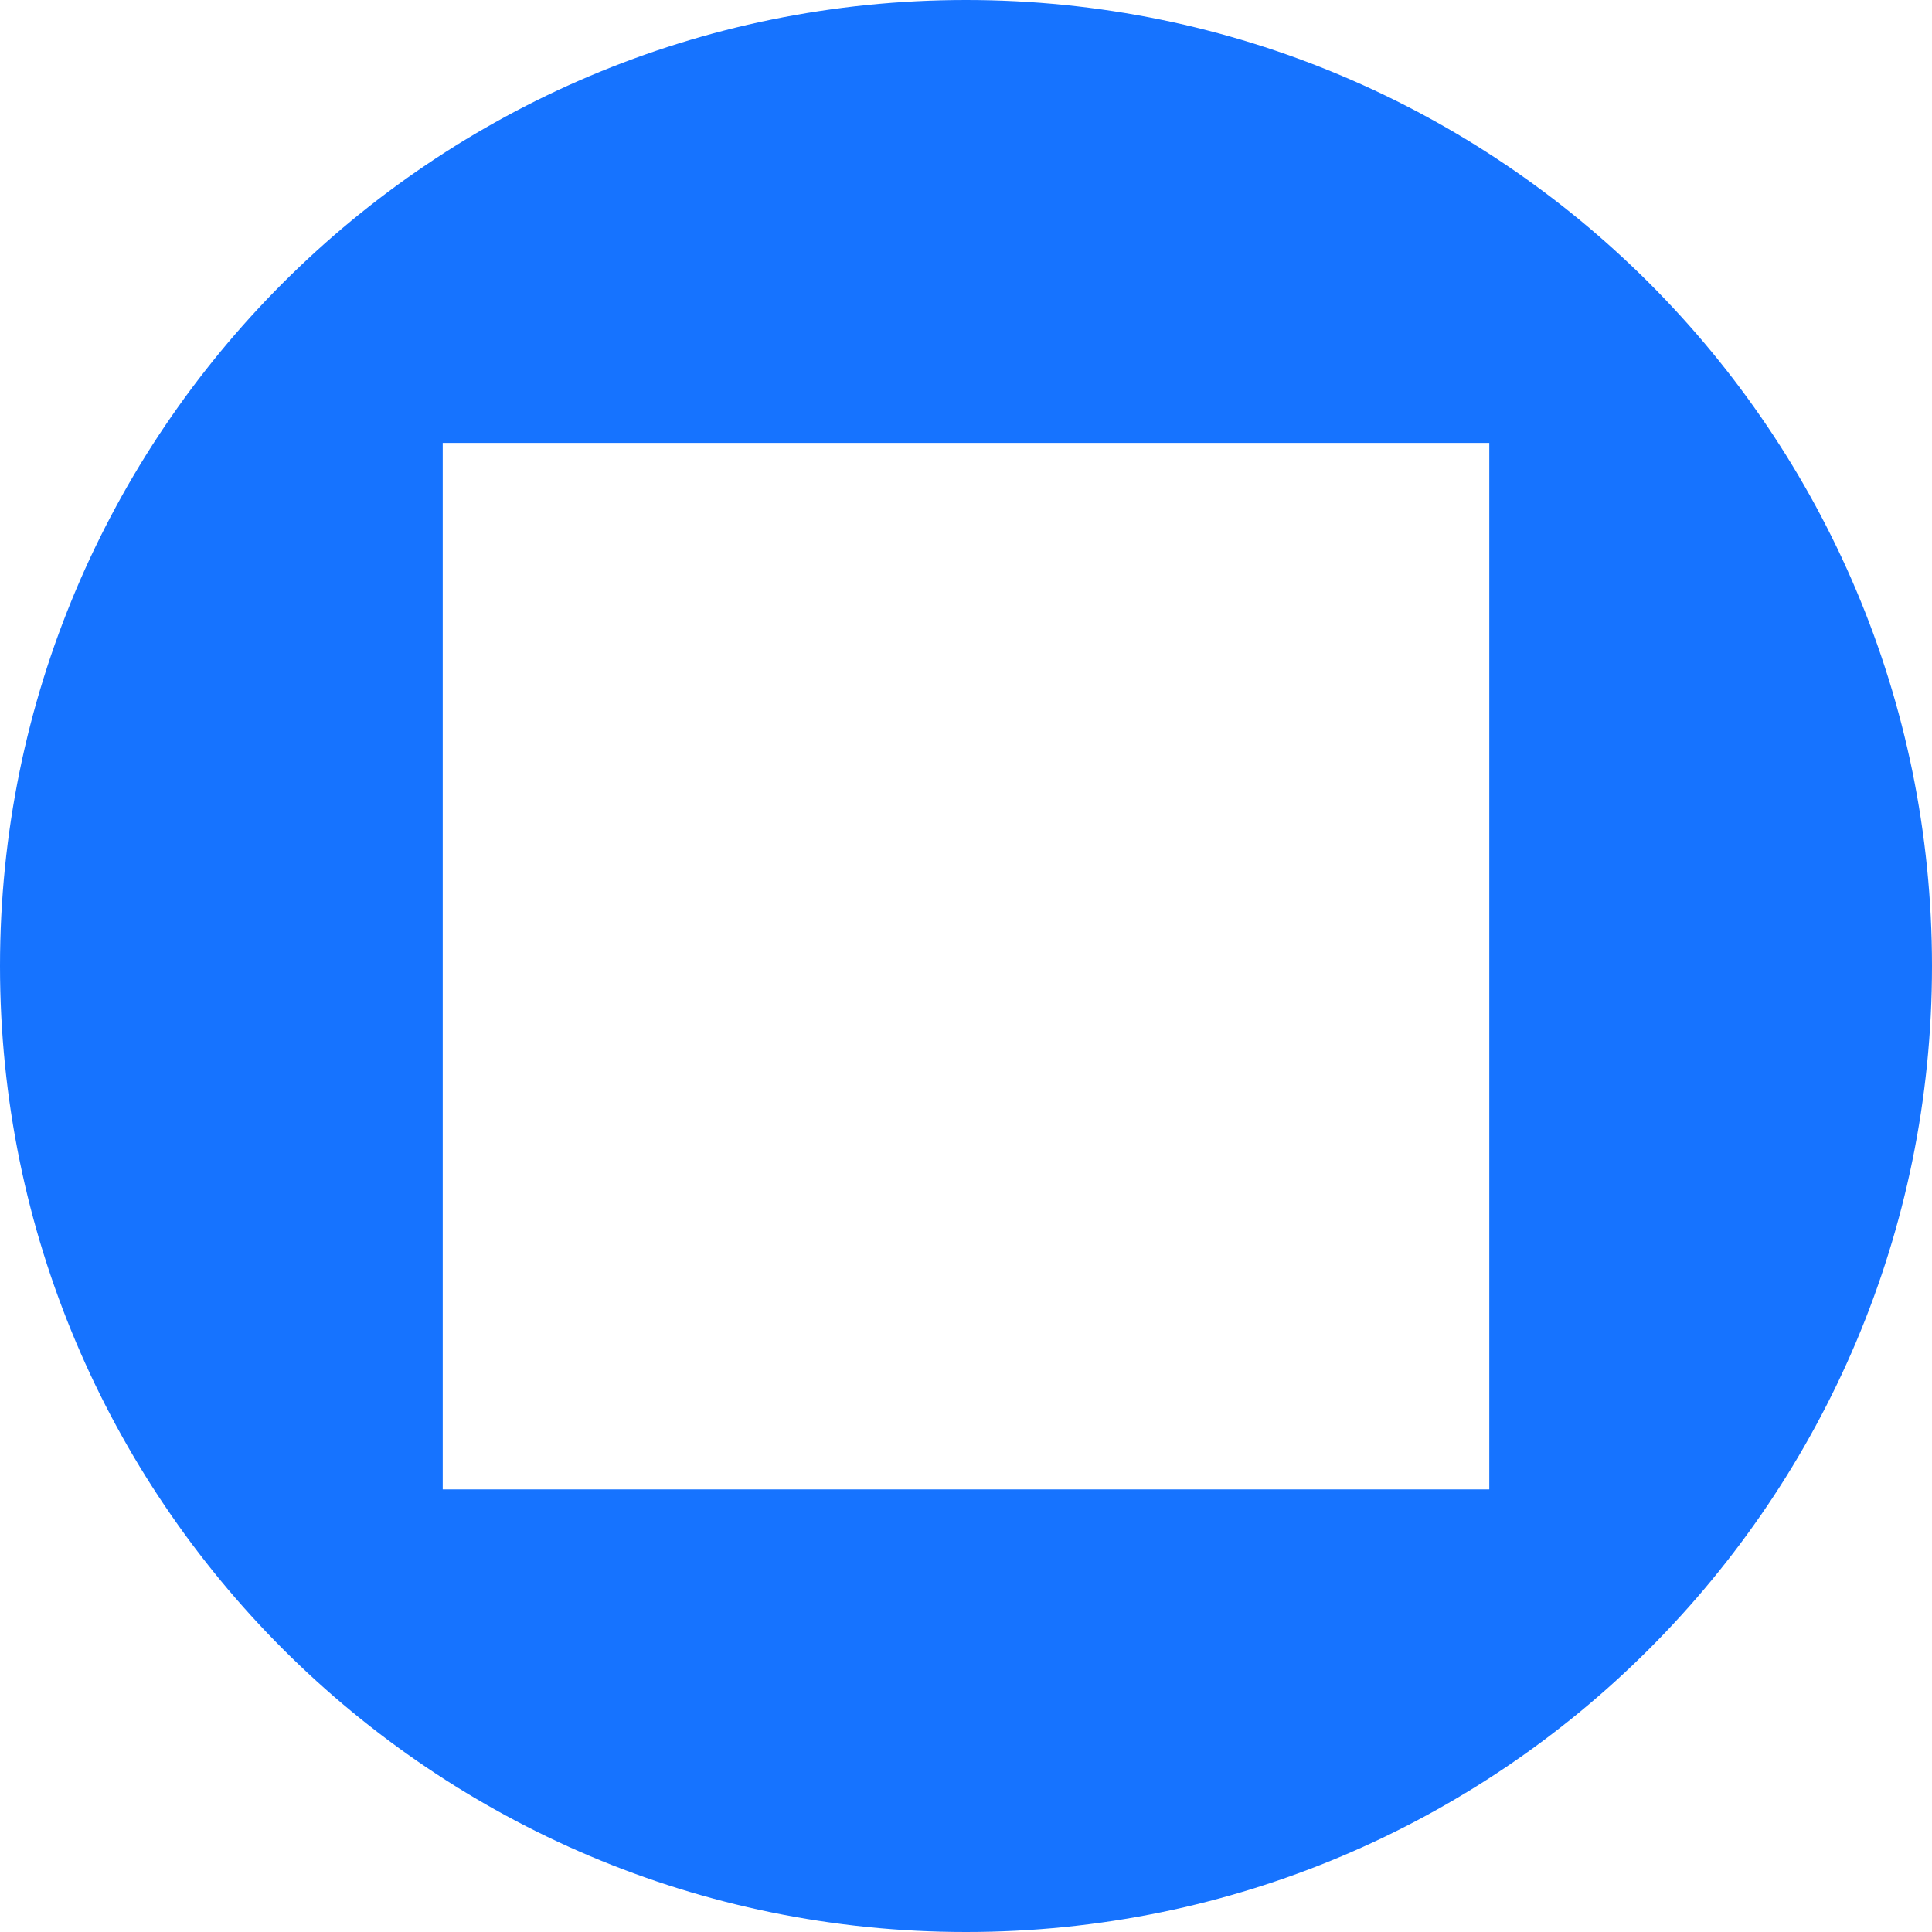
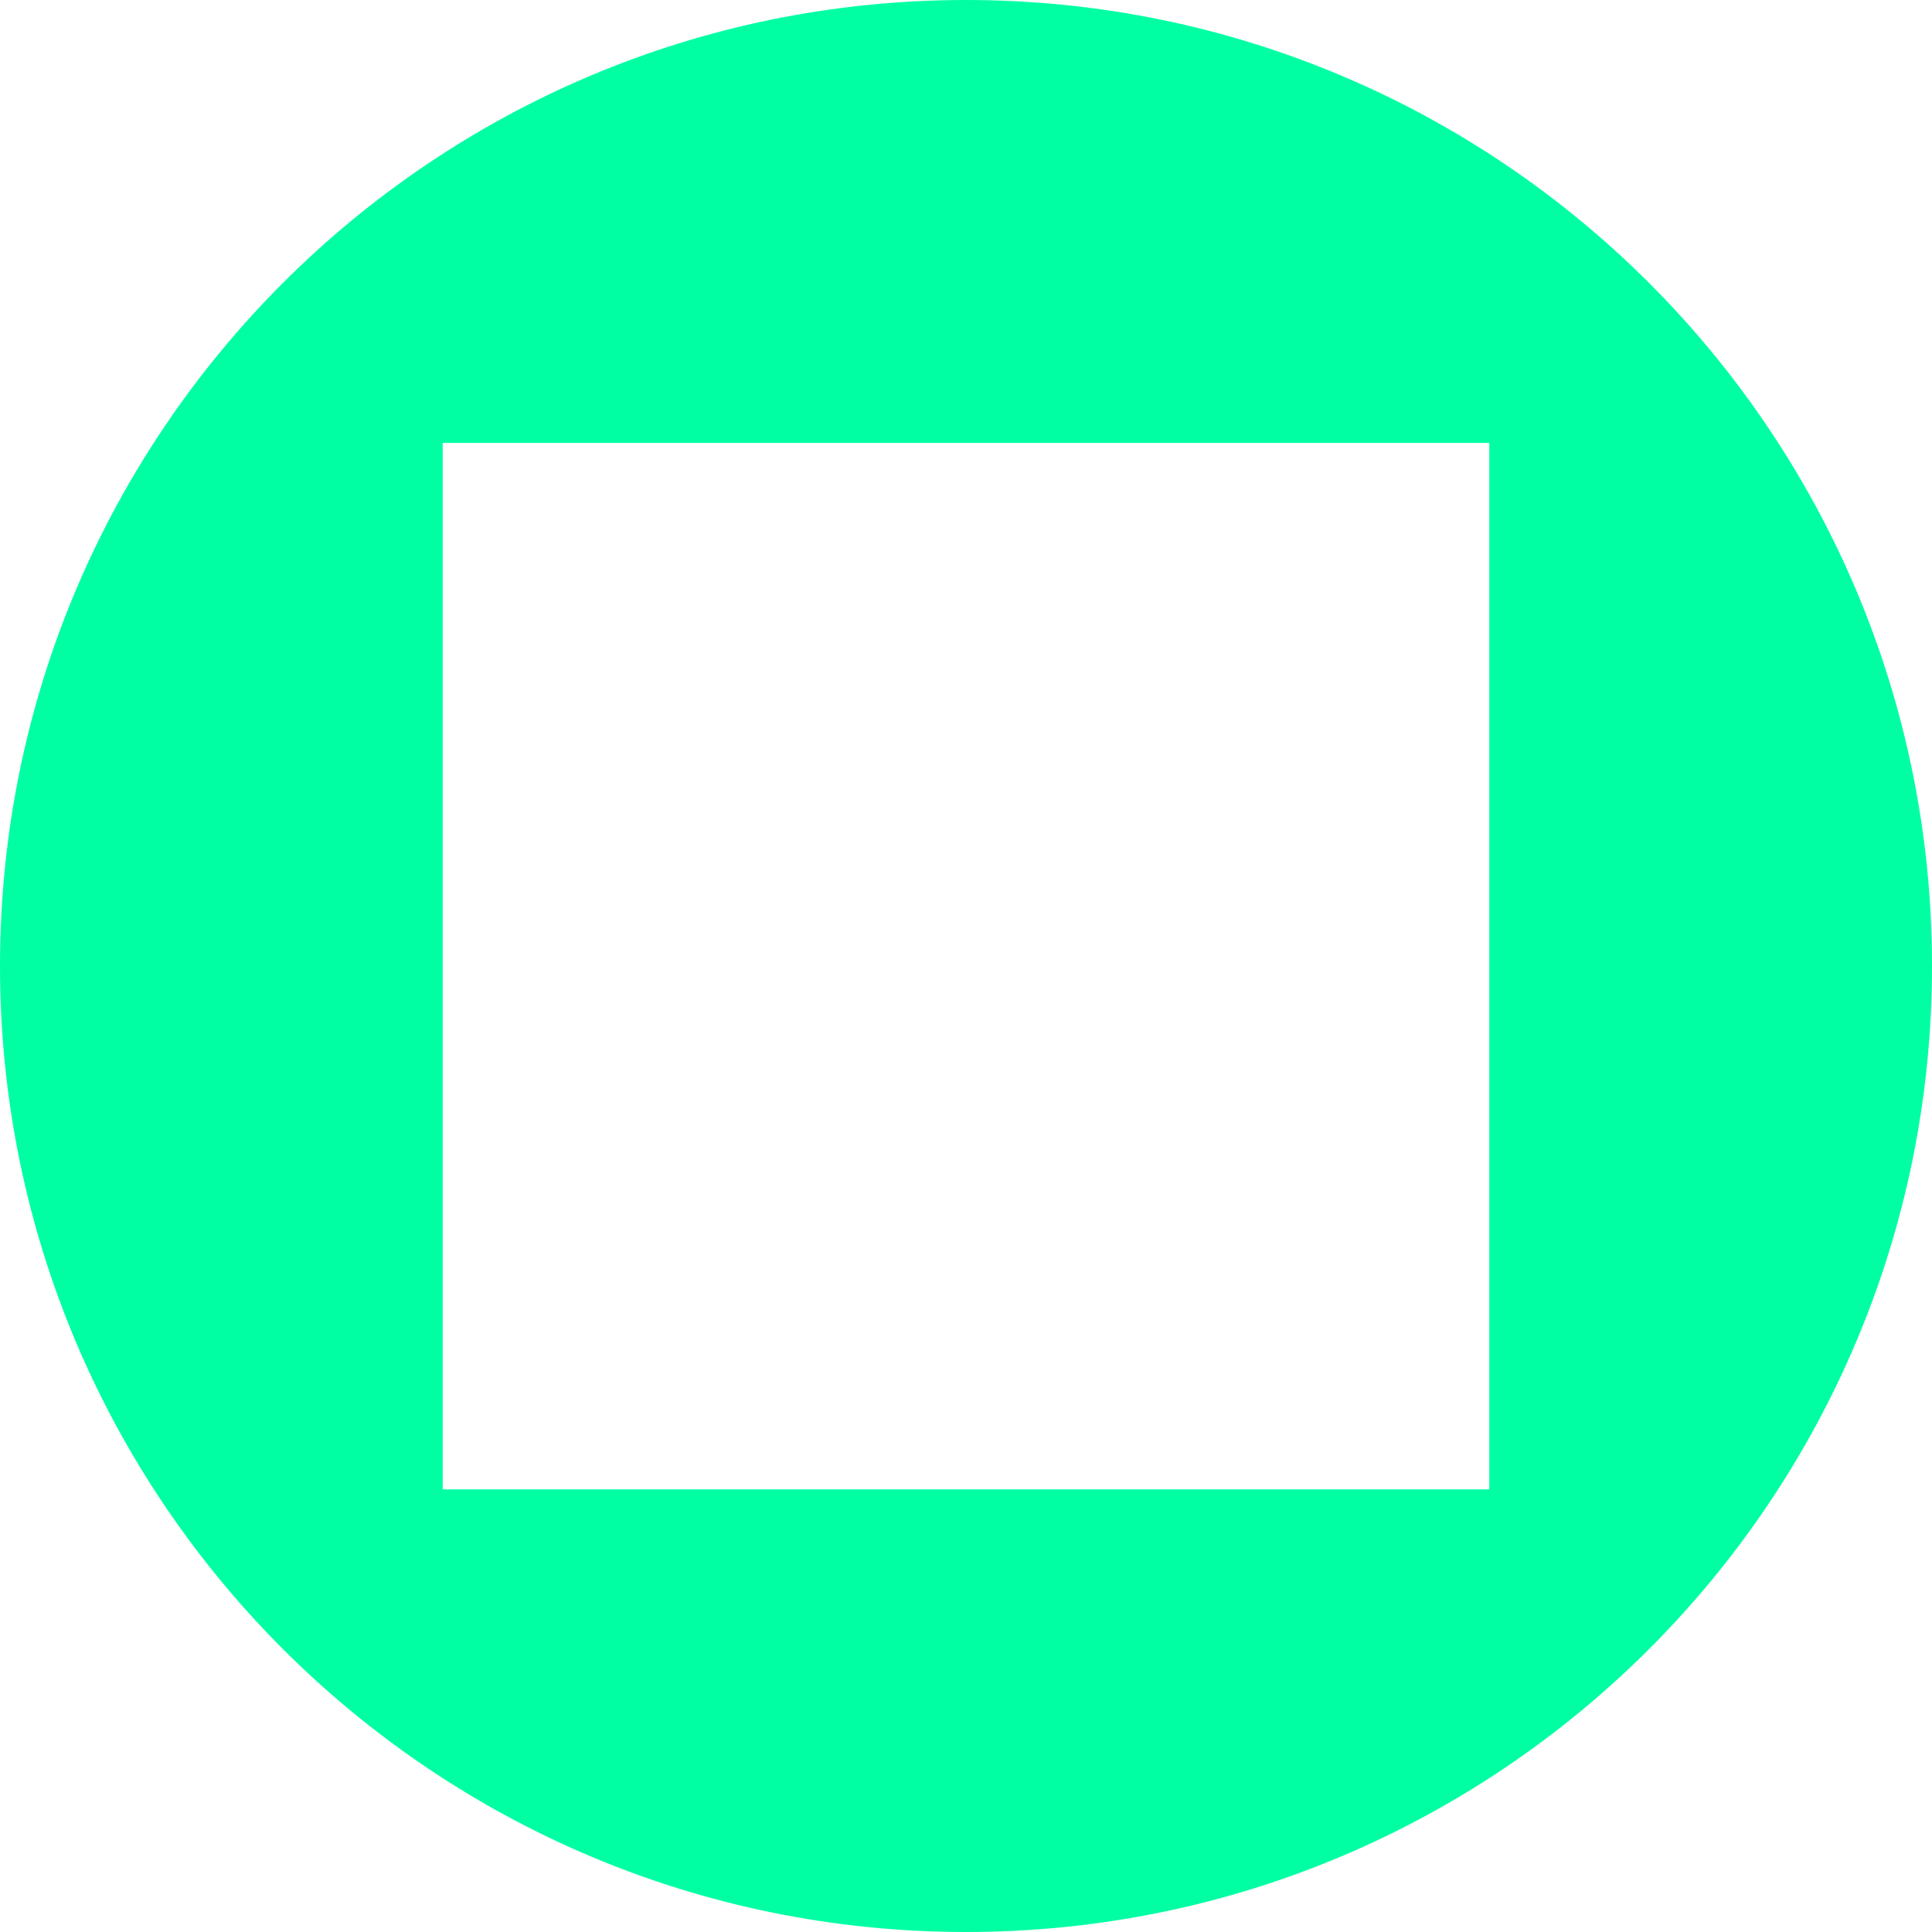
<svg xmlns="http://www.w3.org/2000/svg" width="20" height="20" viewBox="0 0 20 20" fill="none">
-   <path fill-rule="evenodd" clip-rule="evenodd" d="M10 20C15.523 20 20 15.523 20 10C20 4.477 15.523 0 10 0C4.477 0 0 4.477 0 10C0 15.523 4.477 20 10 20ZM15.417 4.585H4.583V15.418H15.417V4.585Z" fill="#1673FF" />
+   <path fill-rule="evenodd" clip-rule="evenodd" d="M10 20C15.523 20 20 15.523 20 10C20 4.477 15.523 0 10 0C4.477 0 0 4.477 0 10C0 15.523 4.477 20 10 20ZM15.417 4.585H4.583V15.418H15.417V4.585Z" fill="#00FFA3" />
</svg>
